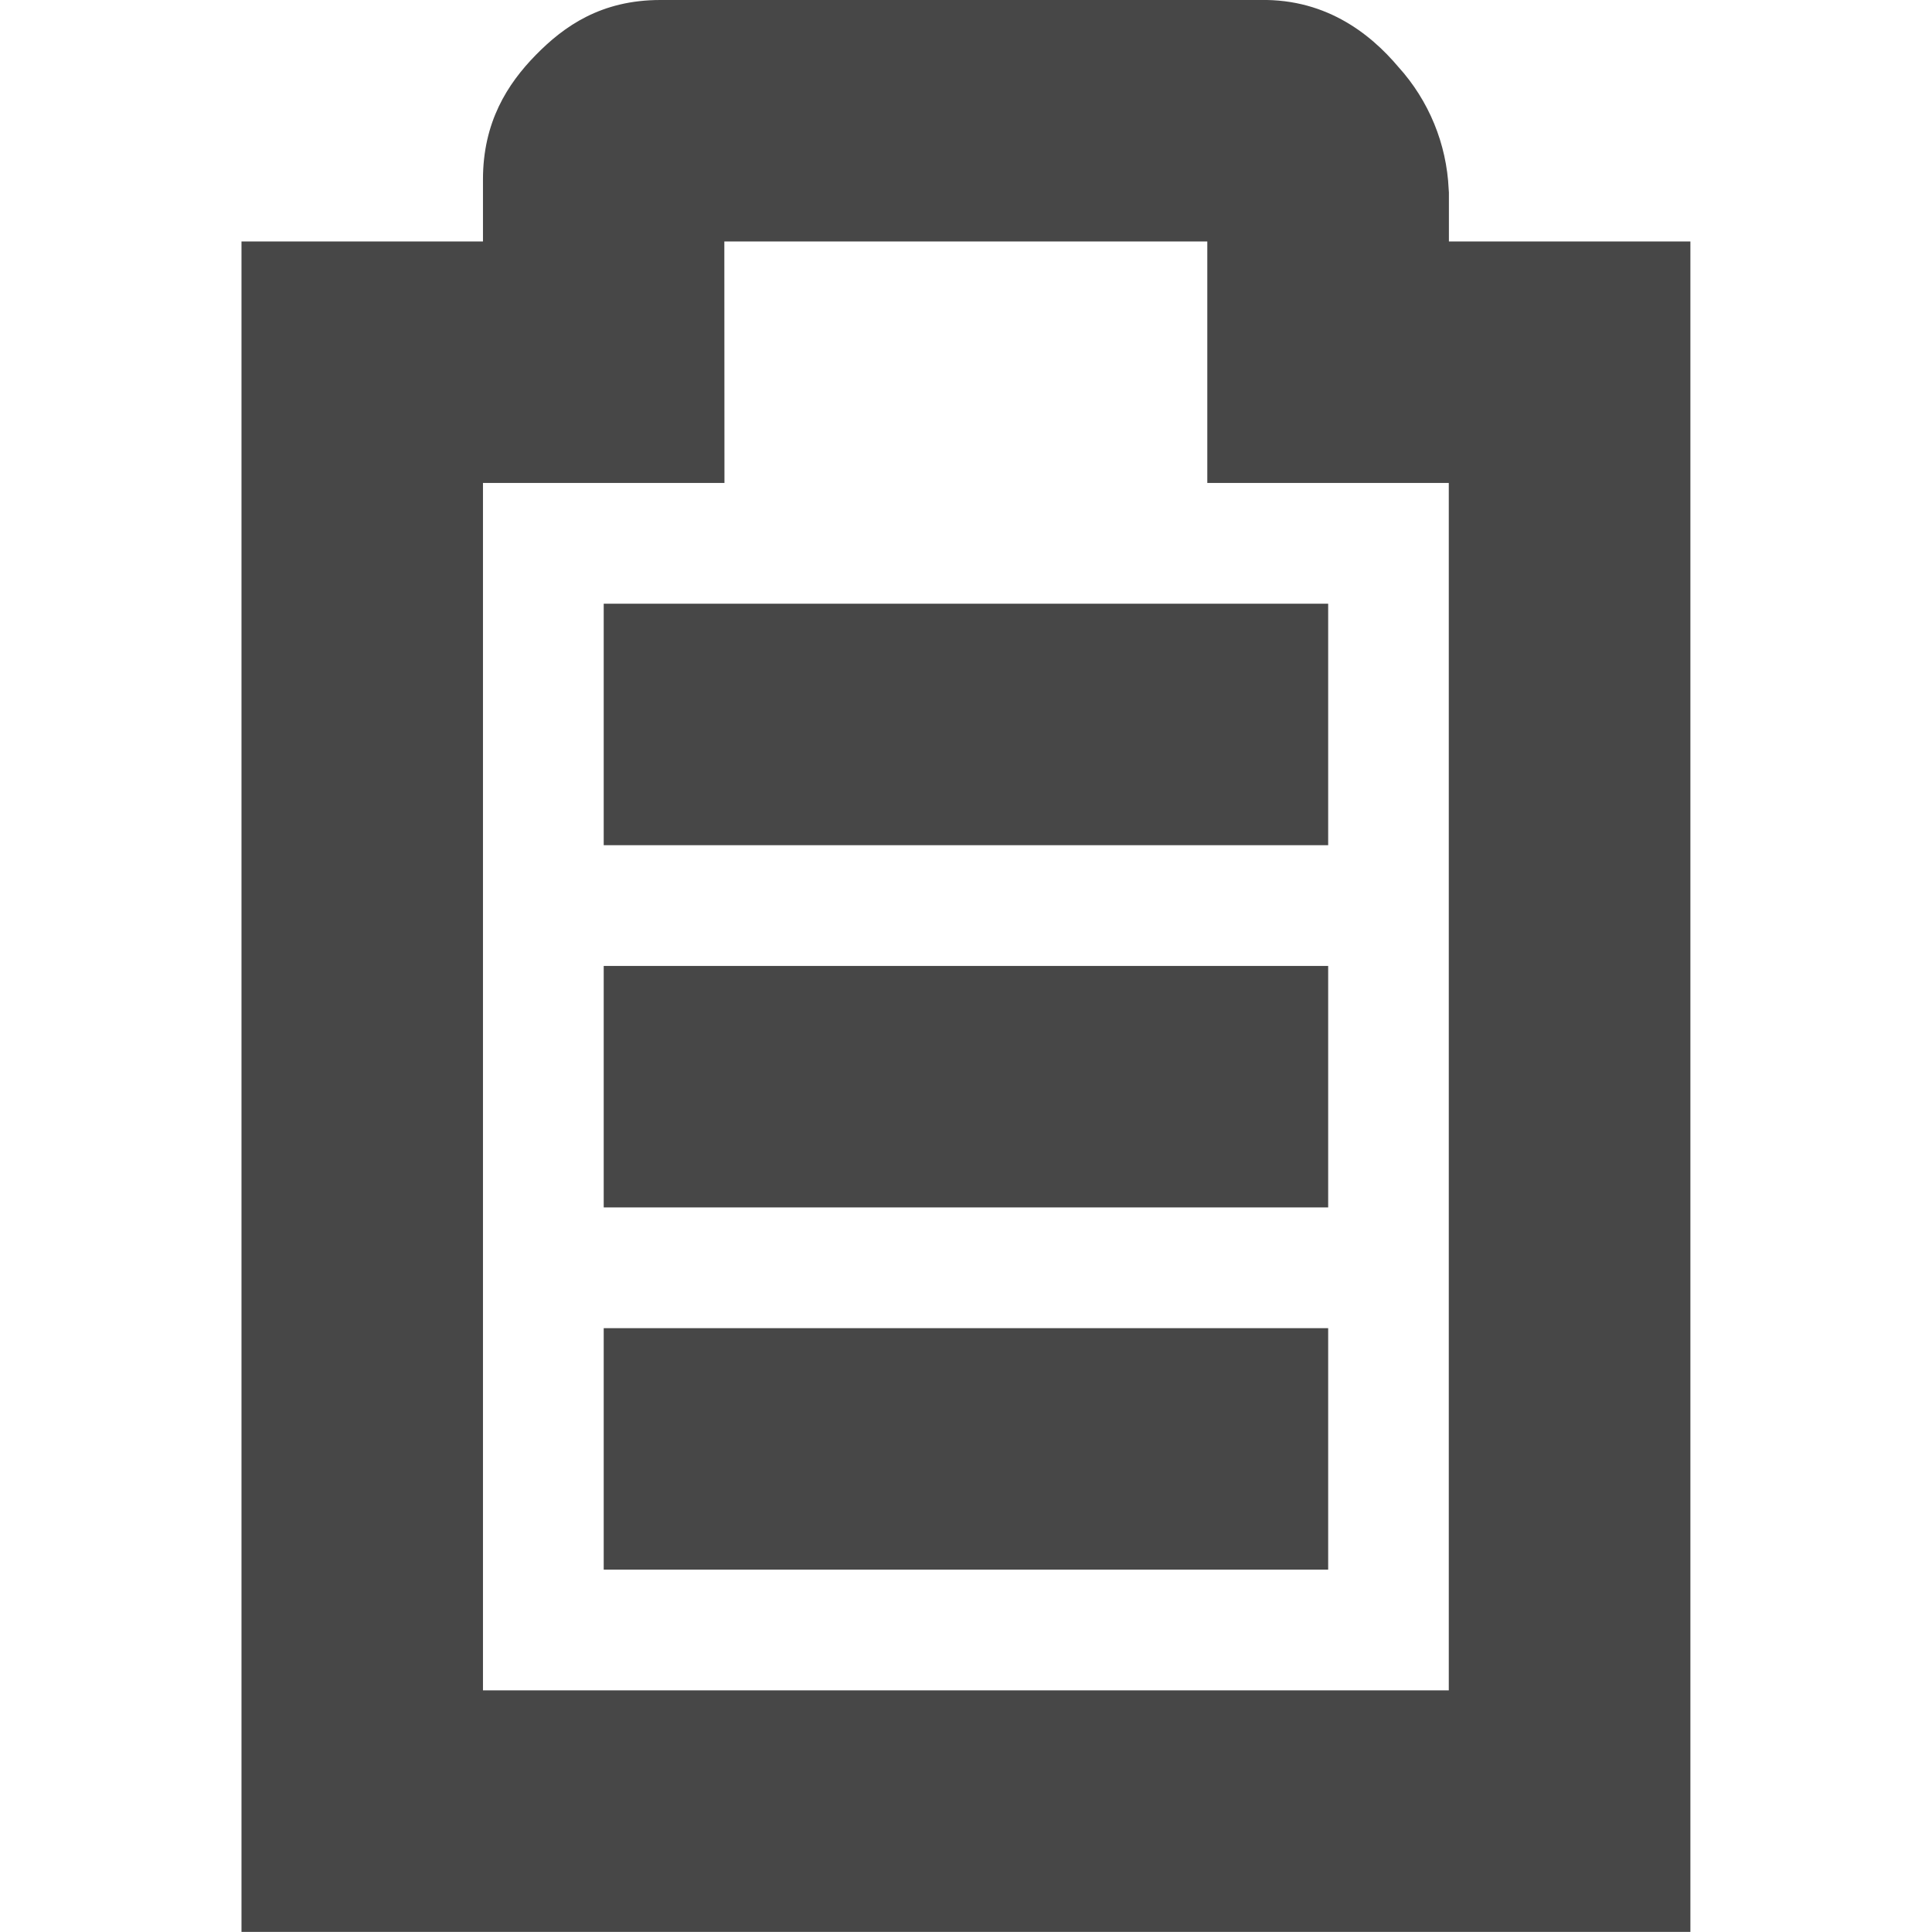
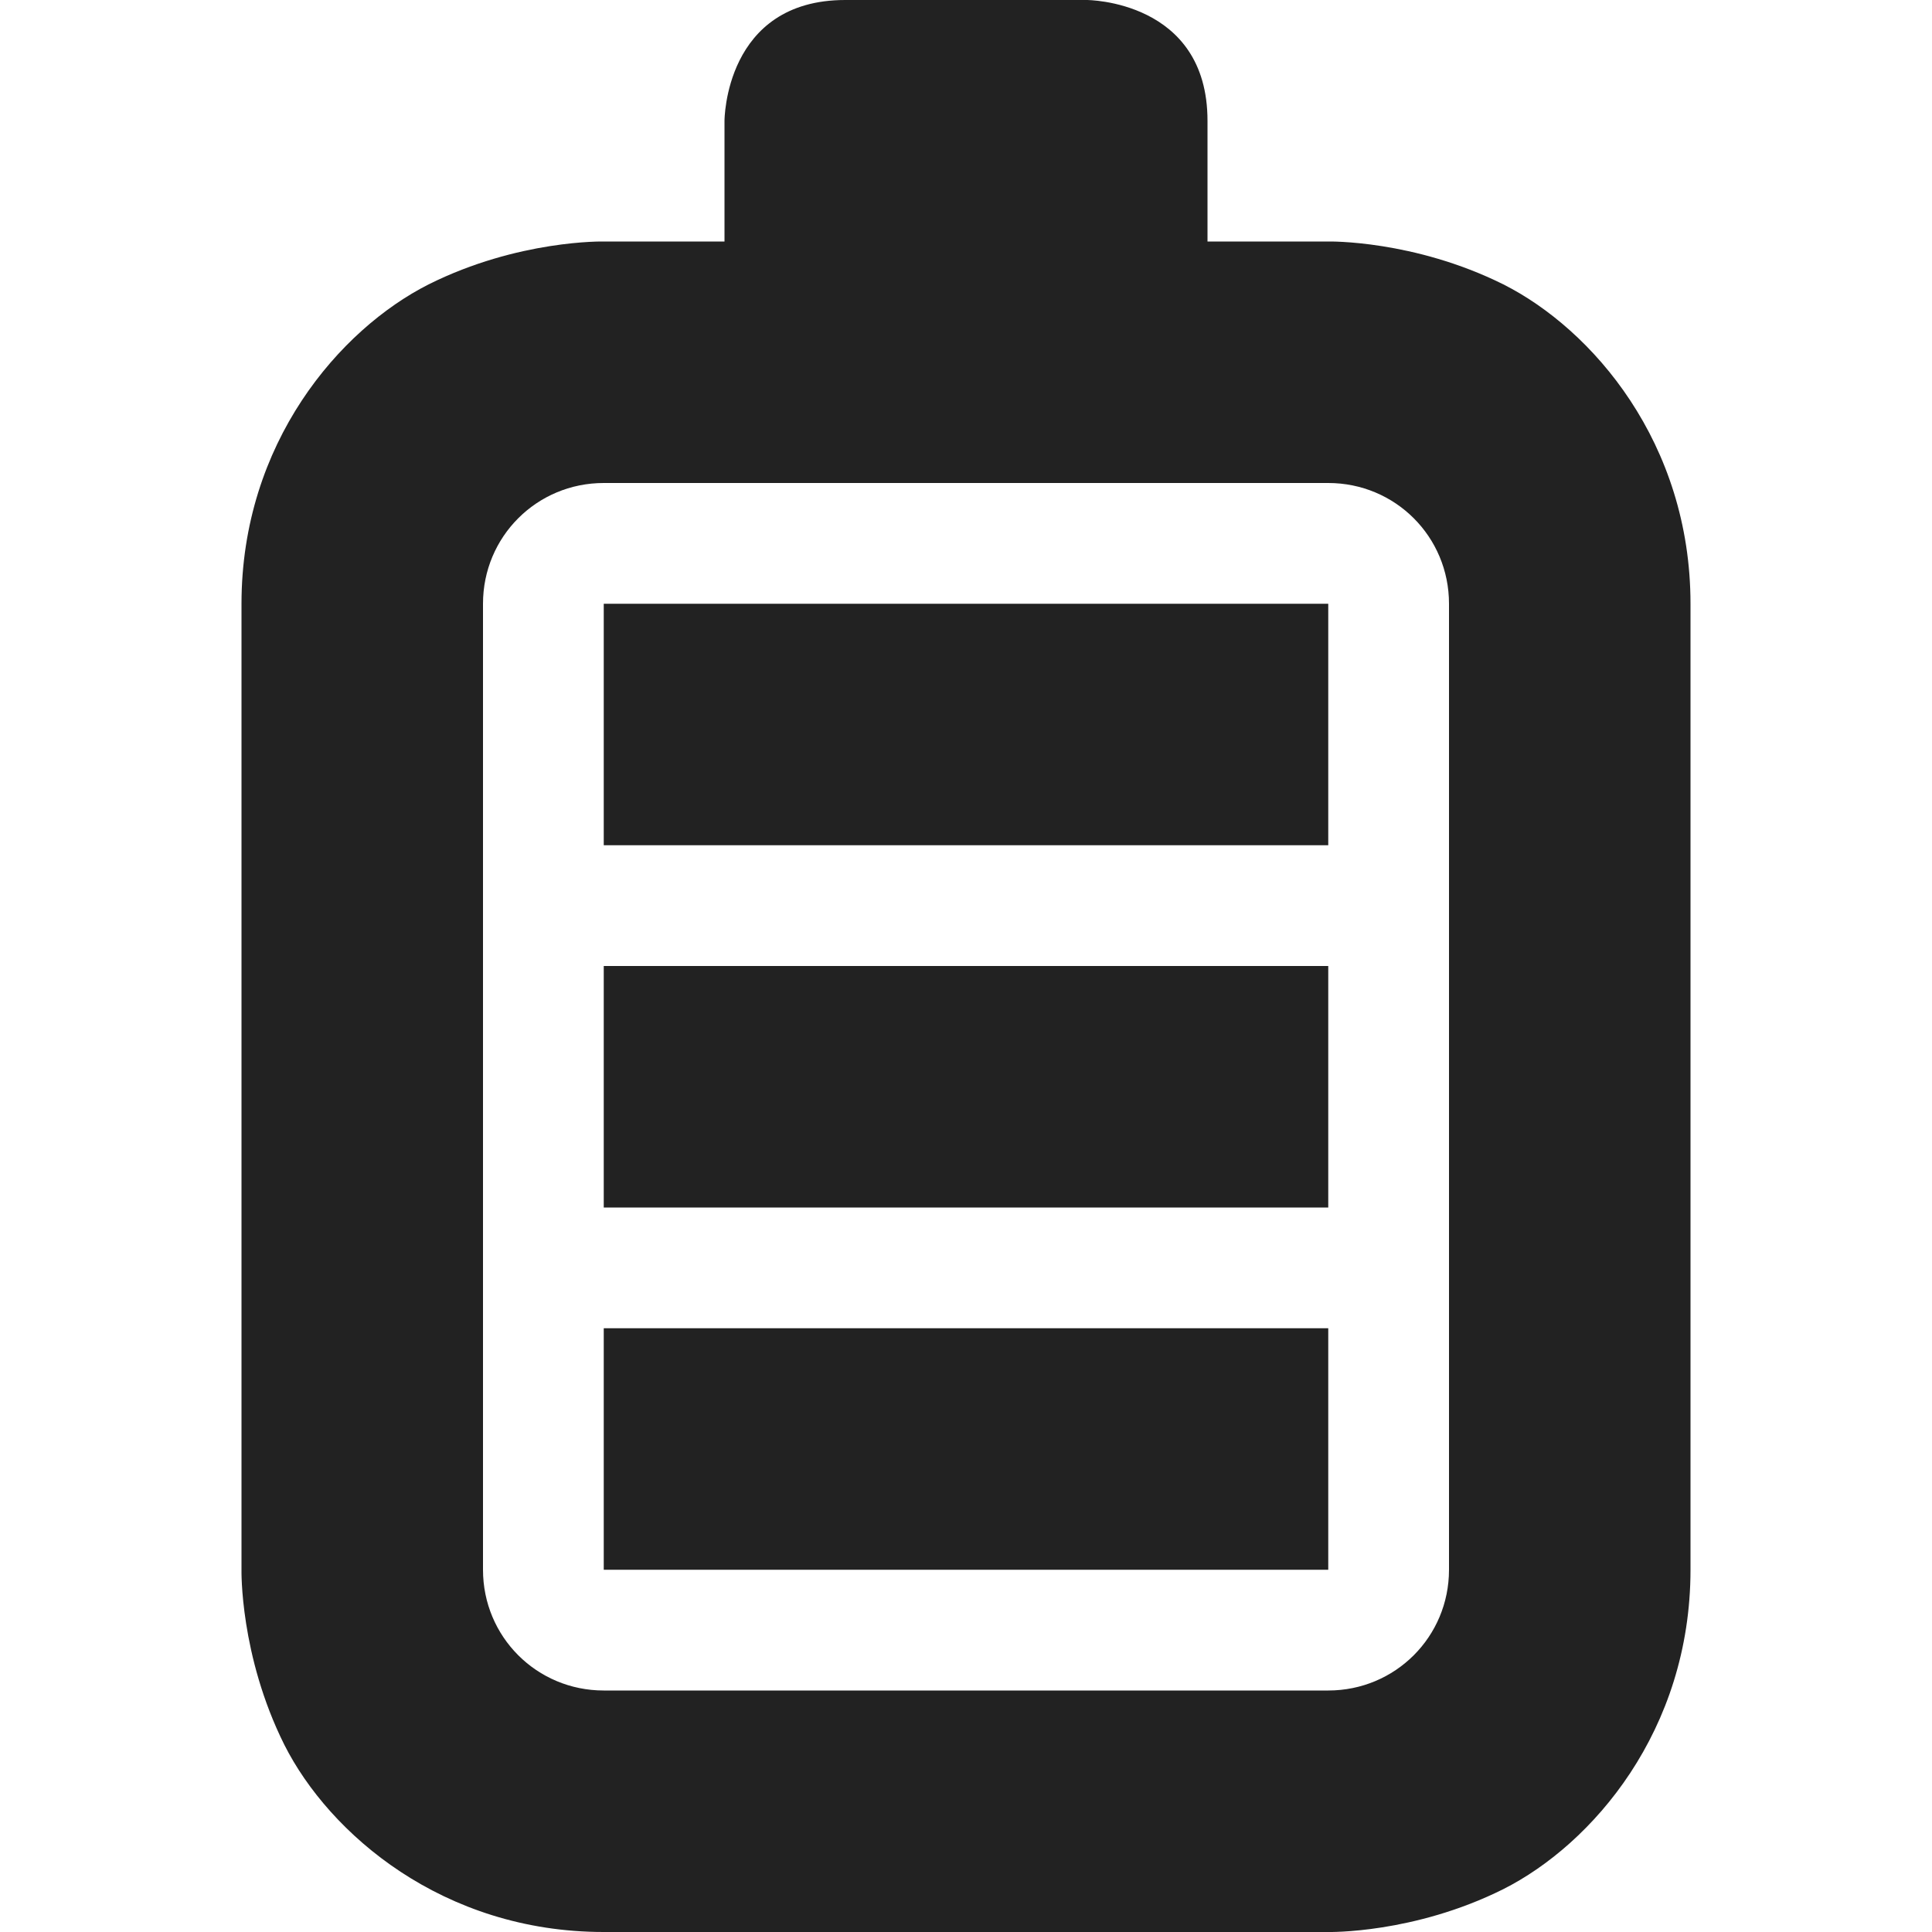
- <svg xmlns="http://www.w3.org/2000/svg" width="16" height="16.001">
-   <g fill="#474747">
-     <path d="M5 5v2h6V5z" overflow="visible" />
-     <path d="M5.469 0c-.49 0-.797.216-1.032.456C4.202.696 4 1.012 4 1.486V2H2v14h12V2h-2v-.406l-.002-.028a1.616 1.616 0 0 0-.416-1.011c-.236-.28-.62-.585-1.2-.553L10.438 0zm.53 2h4v2h2v10H4V4h2z" color="#bebebe" font-family="sans-serif" font-weight="400" overflow="visible" style="font-feature-settings:normal;font-variant-alternates:normal;font-variant-caps:normal;font-variant-ligatures:normal;font-variant-numeric:normal;font-variant-position:normal;isolation:auto;mix-blend-mode:normal;shape-padding:0;text-decoration-color:#000;text-decoration-line:none;text-decoration-style:solid;text-indent:0;text-orientation:mixed;text-transform:none" white-space="normal" />
-     <path d="m5 8v2h6v-2zm0 3v2h6v-2z" overflow="visible" />
-   </g>
+ <svg xmlns="http://www.w3.org/2000/svg" width="16" height="16">
+   <path fill="#222" d="M7 0C6 0 6 1 6 1v1H5s-.707-.016-1.45.355C2.814 2.727 2 3.668 2 5v8s-.016.707.355 1.45C2.727 15.187 3.668 16 5 16h6s.707.016 1.45-.355C13.187 15.273 14 14.332 14 13V5c0-1.332-.812-2.273-1.55-2.645C11.706 1.985 11 2 11 2h-1V1c0-1-1-1-1-1zM5 4h6c.555 0 1 .445 1 1v8c0 .555-.445 1-1 1H5c-.555 0-1-.445-1-1V5c0-.555.445-1 1-1m0 1v2h6V5zm0 3v2h6V8zm0 3v2h6v-2zm0 0" />
</svg>
